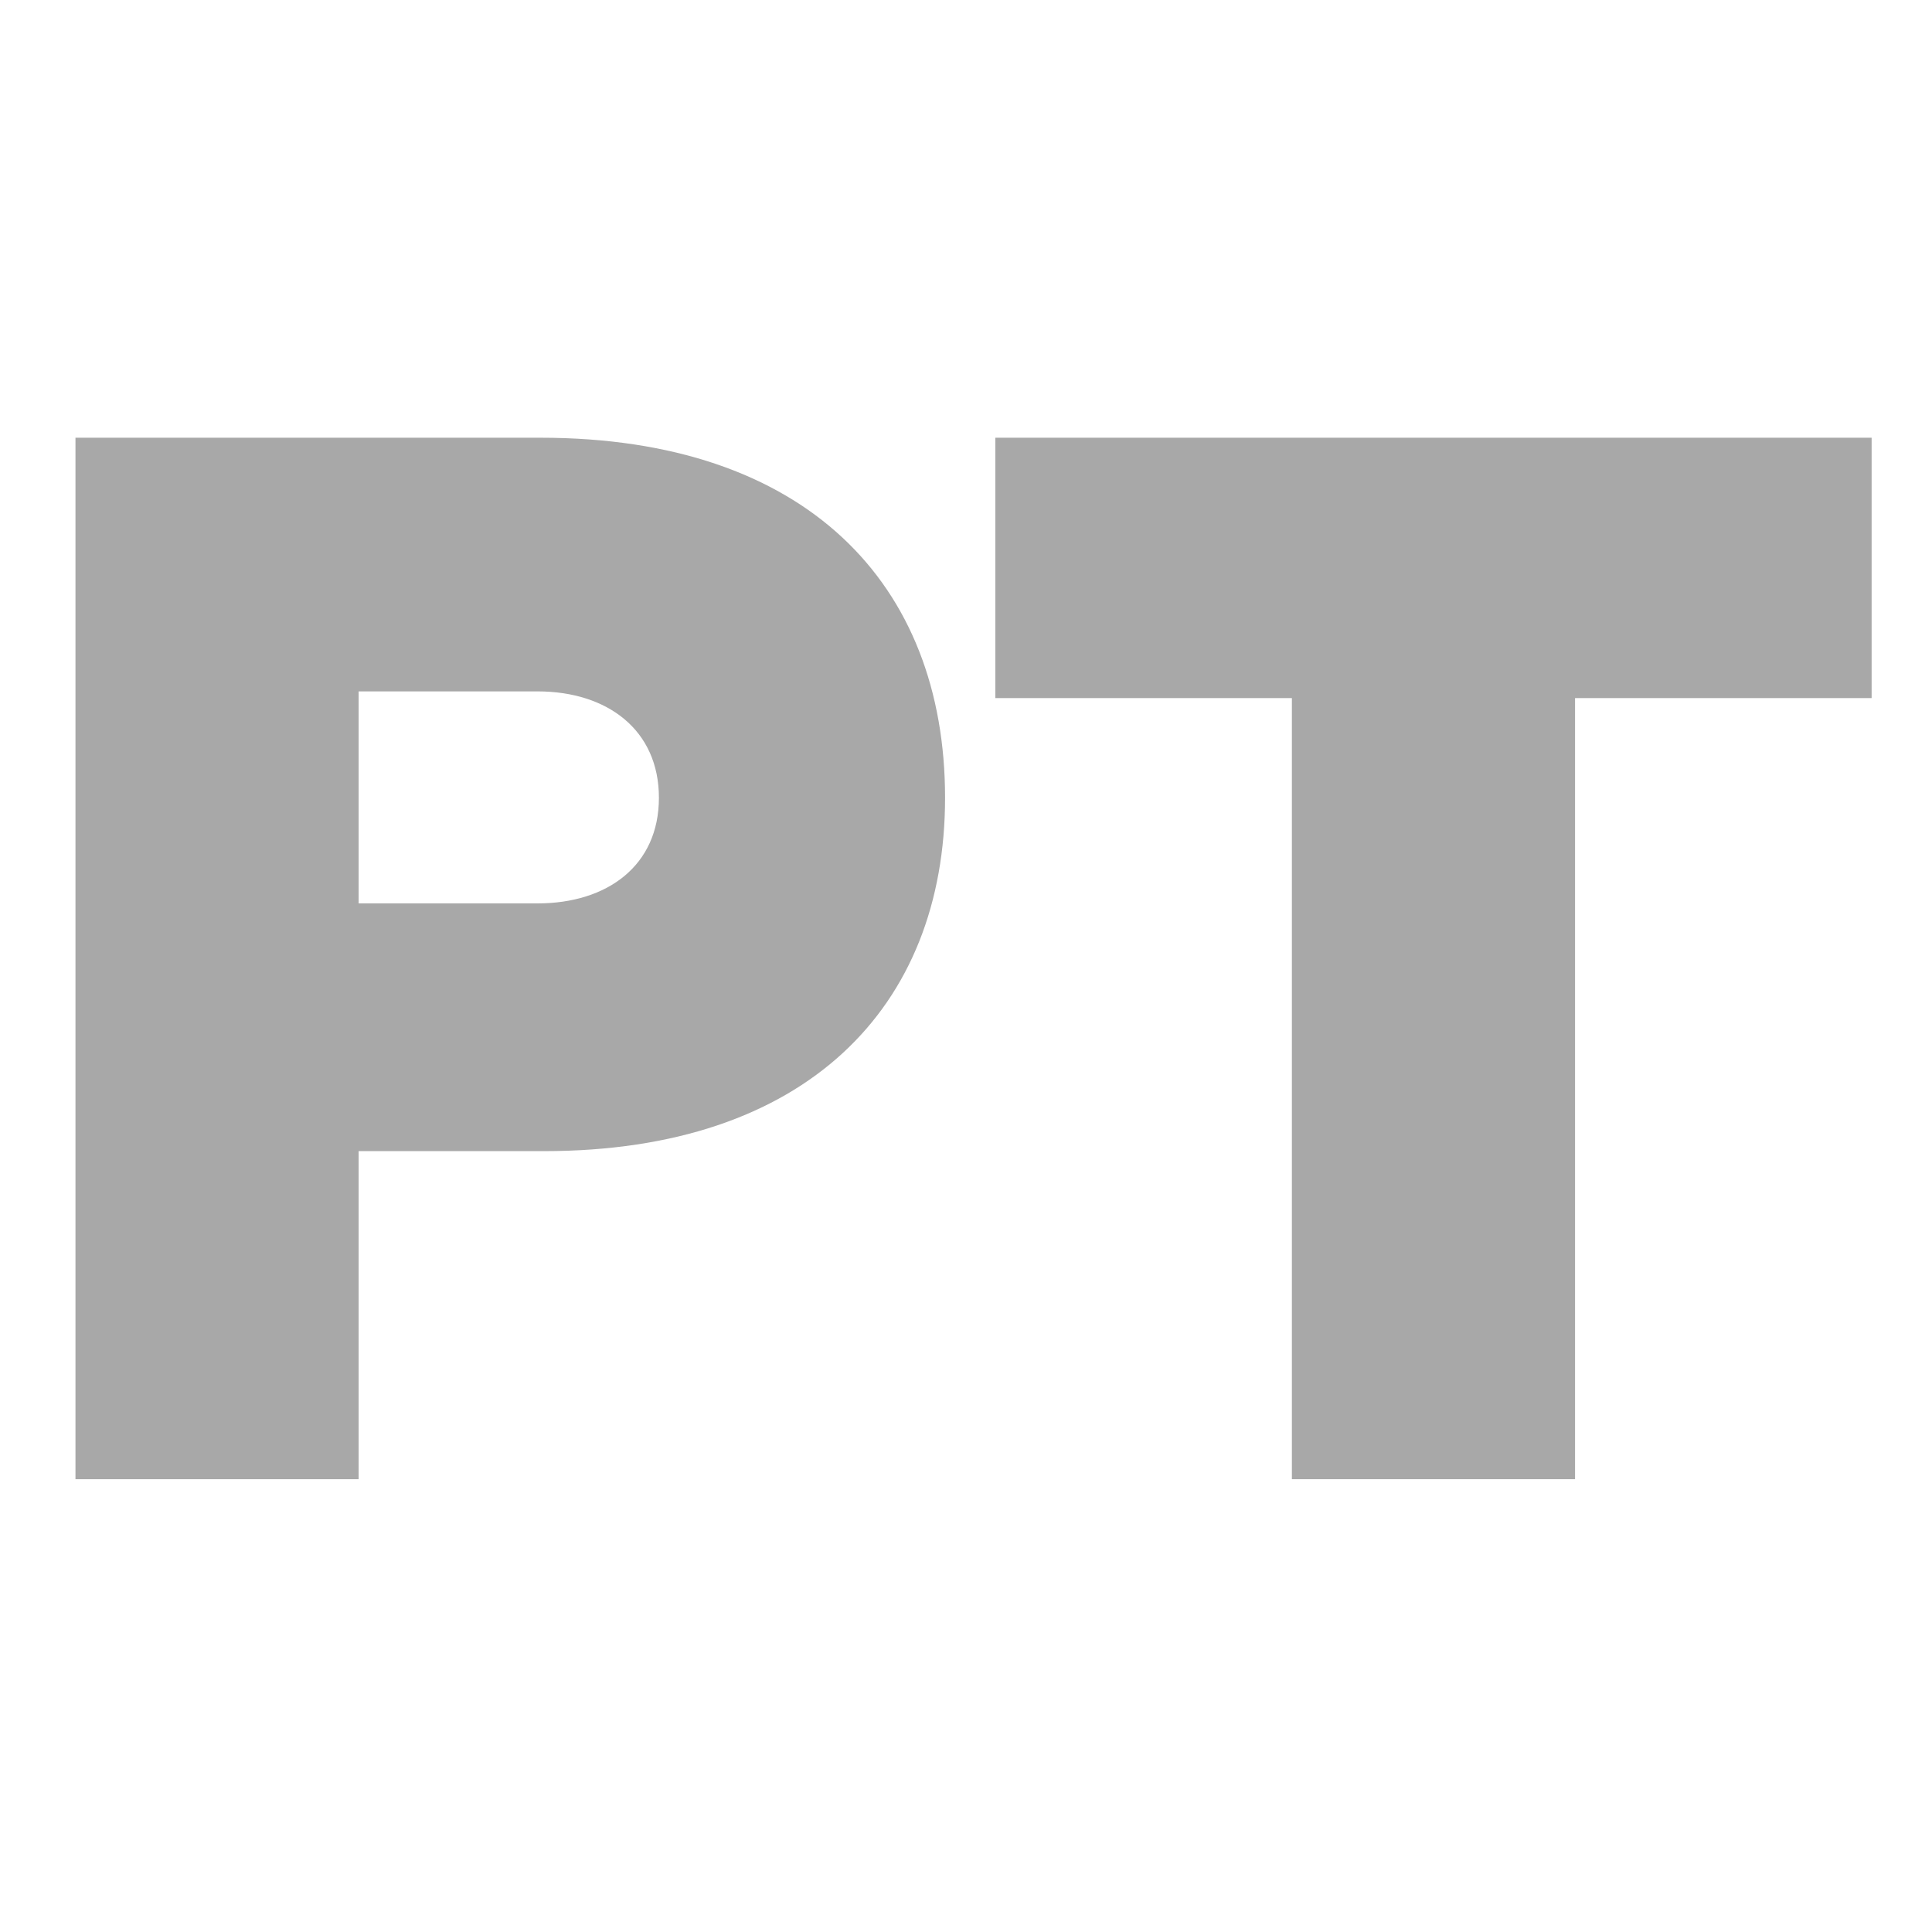
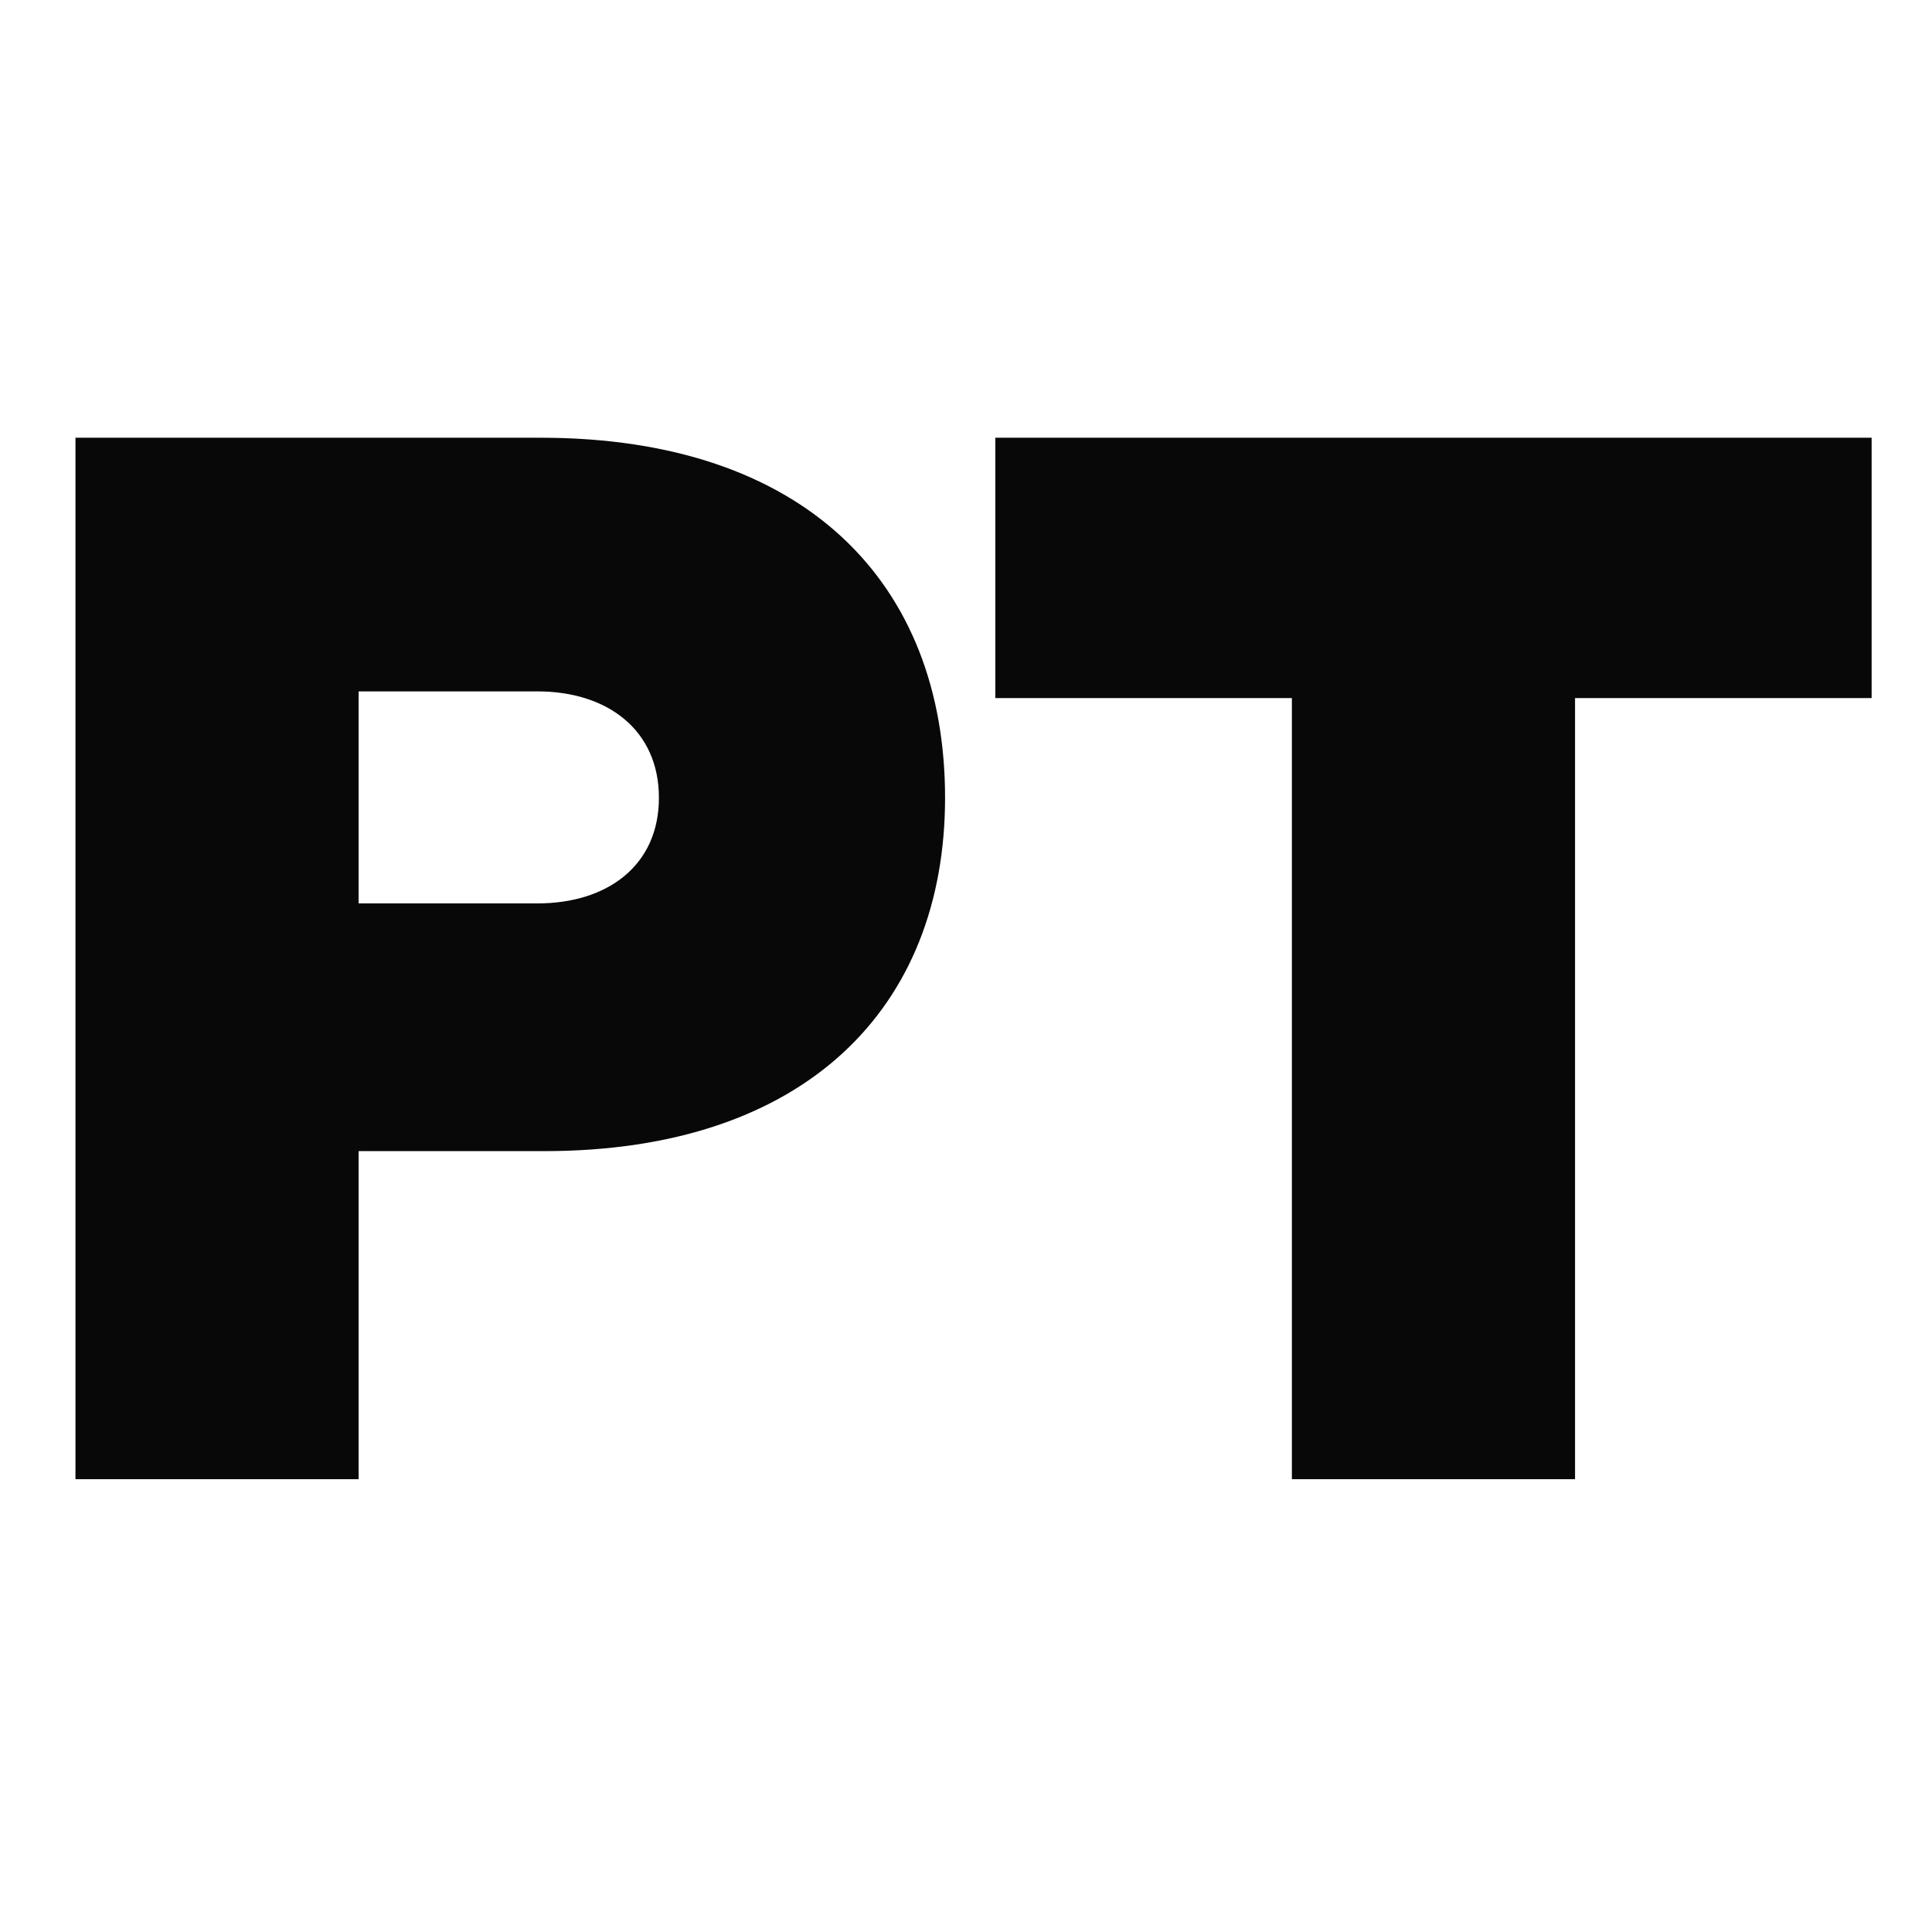
<svg xmlns="http://www.w3.org/2000/svg" width="128" height="128" viewBox="0 0 128 128" fill="none">
-   <path d="M36.053 76.265H23.76V98H5V29H35.806C53.381 29 62.613 38.66 62.613 52.854C62.613 66.753 53.381 76.265 36.053 76.265ZM35.608 45.806H23.76V59.853H35.608C40.249 59.853 43.655 57.339 43.655 52.854C43.655 48.369 40.249 45.806 35.608 45.806Z" fill="#A8A8A8" />
-   <path d="M124 29V46.25H104.351V98H85.591V46.25H65.943V29H124Z" fill="#A8A8A8" />
+   <path d="M36.053 76.265H23.76V98H5V29H35.806C53.381 29 62.613 38.66 62.613 52.854C62.613 66.753 53.381 76.265 36.053 76.265ZM35.608 45.806H23.76V59.853H35.608C40.249 59.853 43.655 57.339 43.655 52.854C43.655 48.369 40.249 45.806 35.608 45.806Z" fill="#080808" />
+   <path d="M124 29V46.25H104.351V98H85.591V46.25H65.943V29H124Z" fill="#080808" />
</svg>
